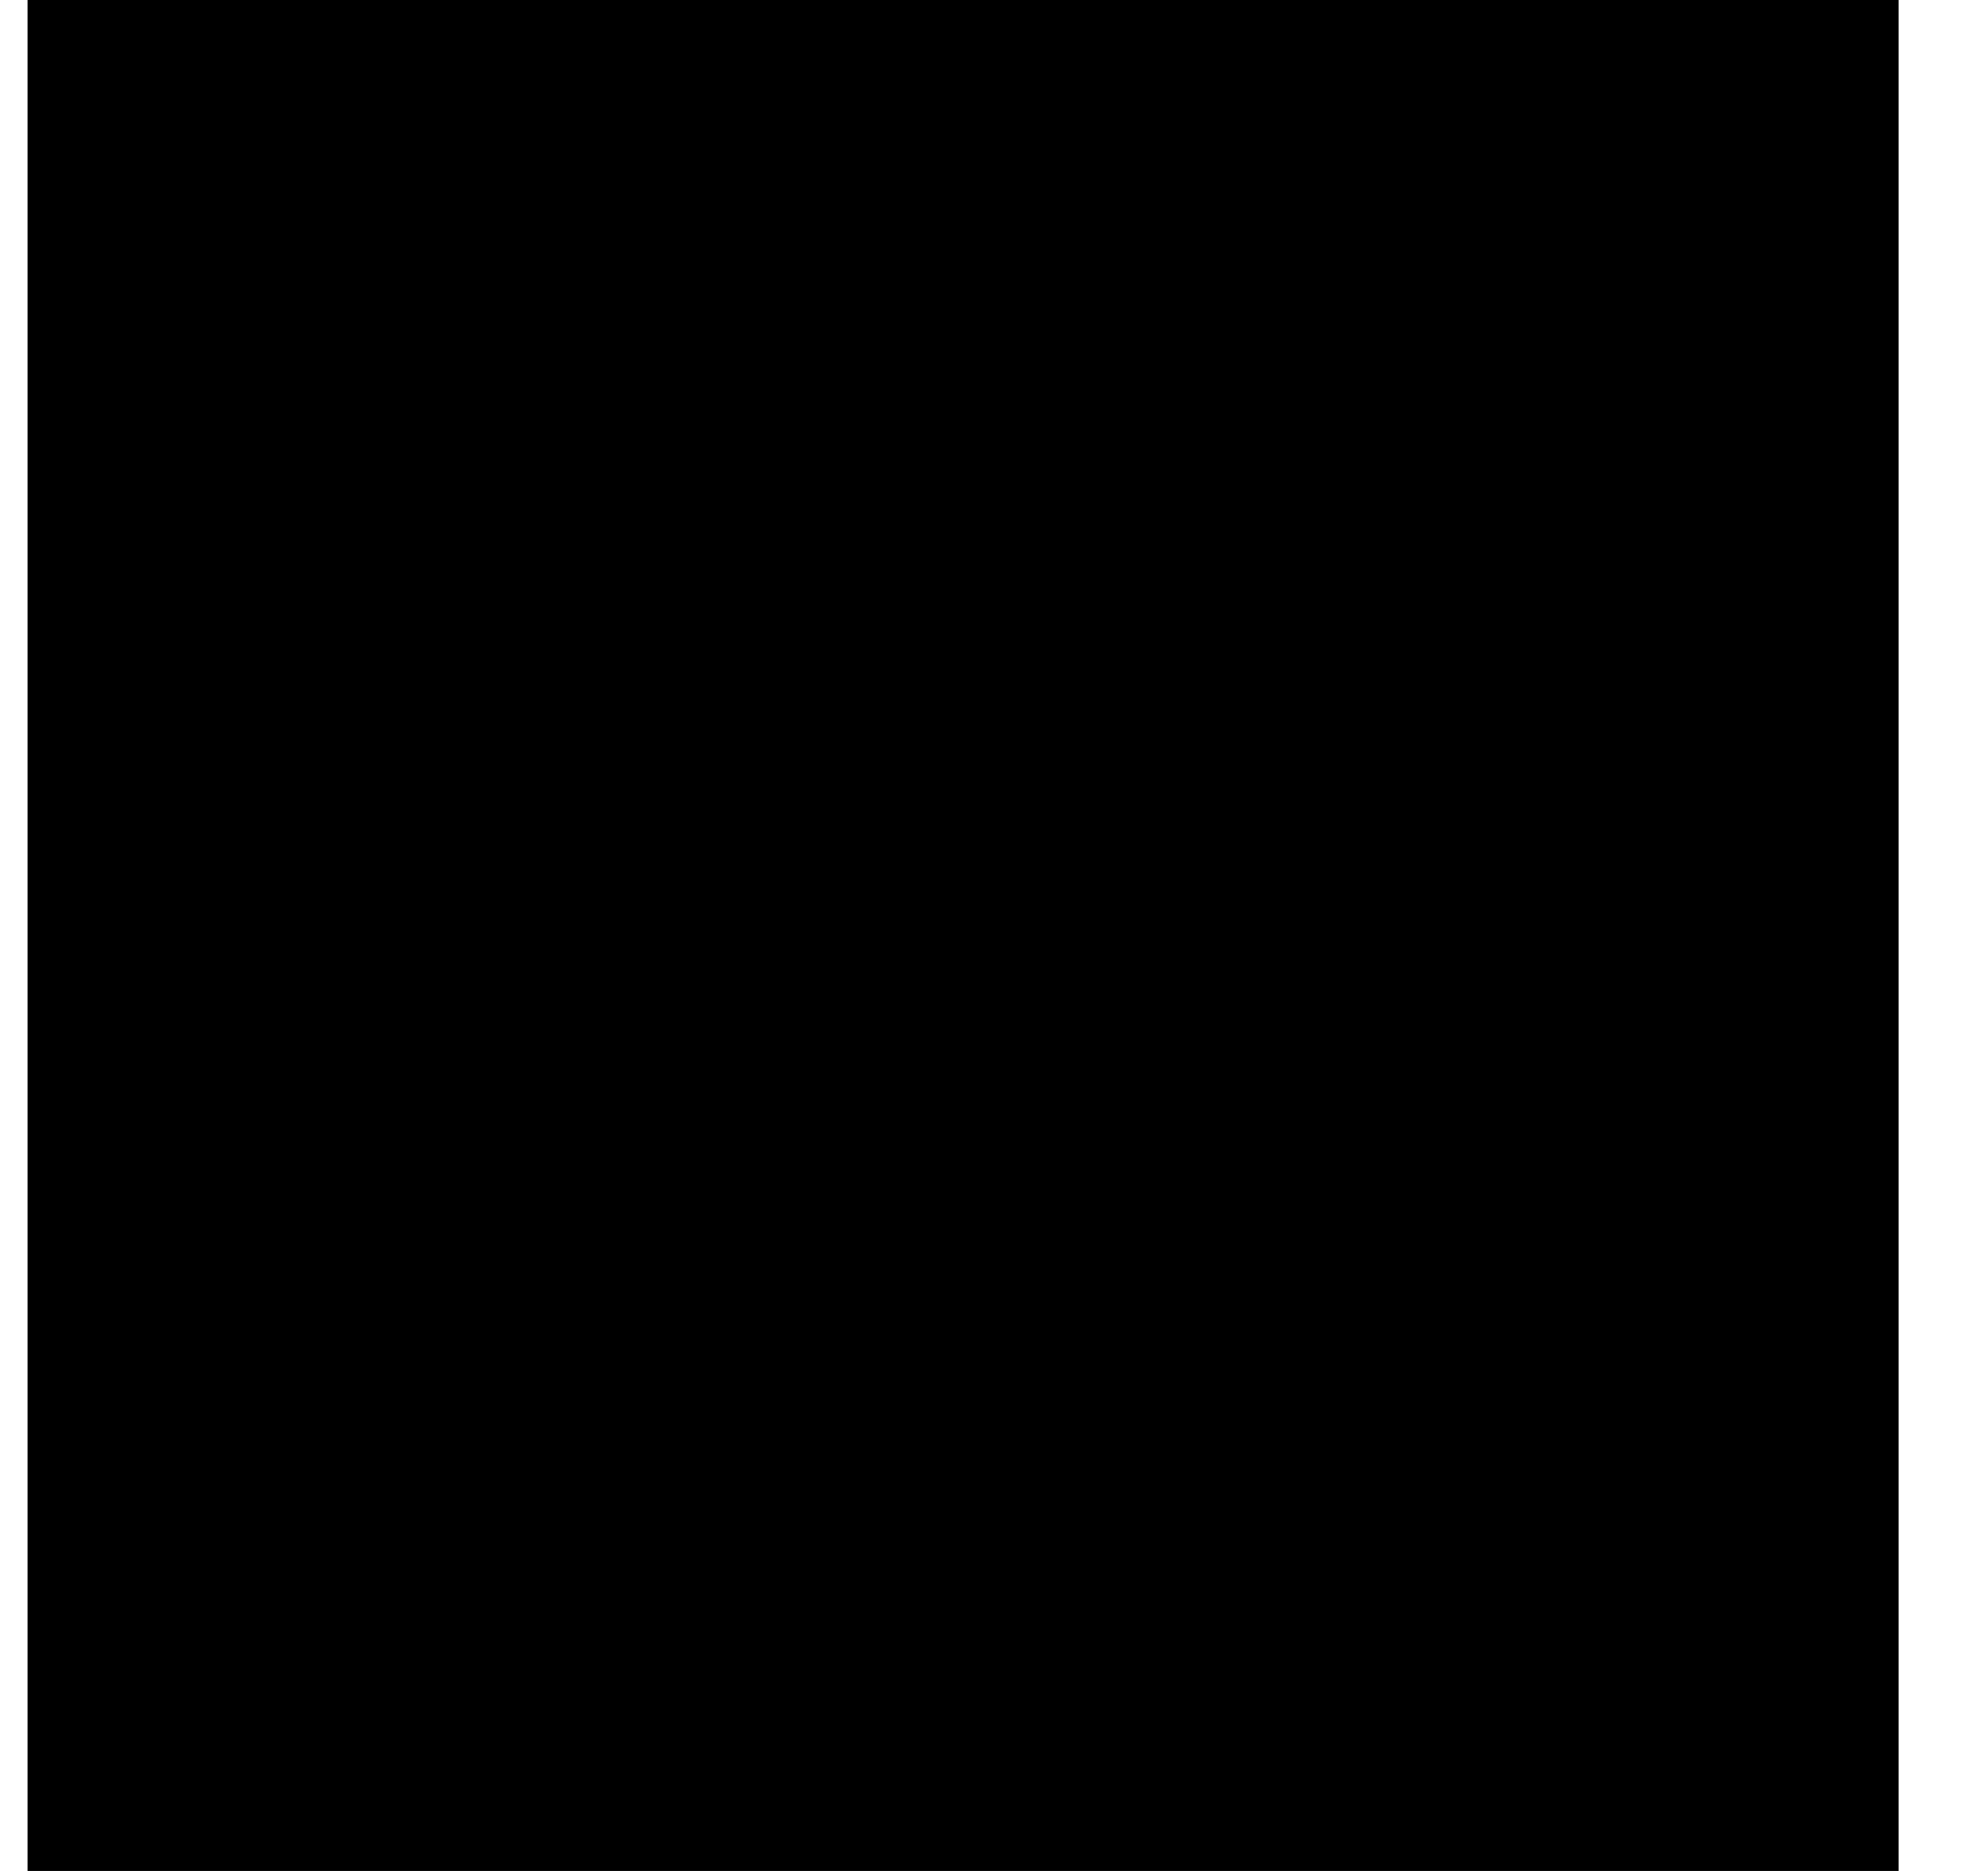
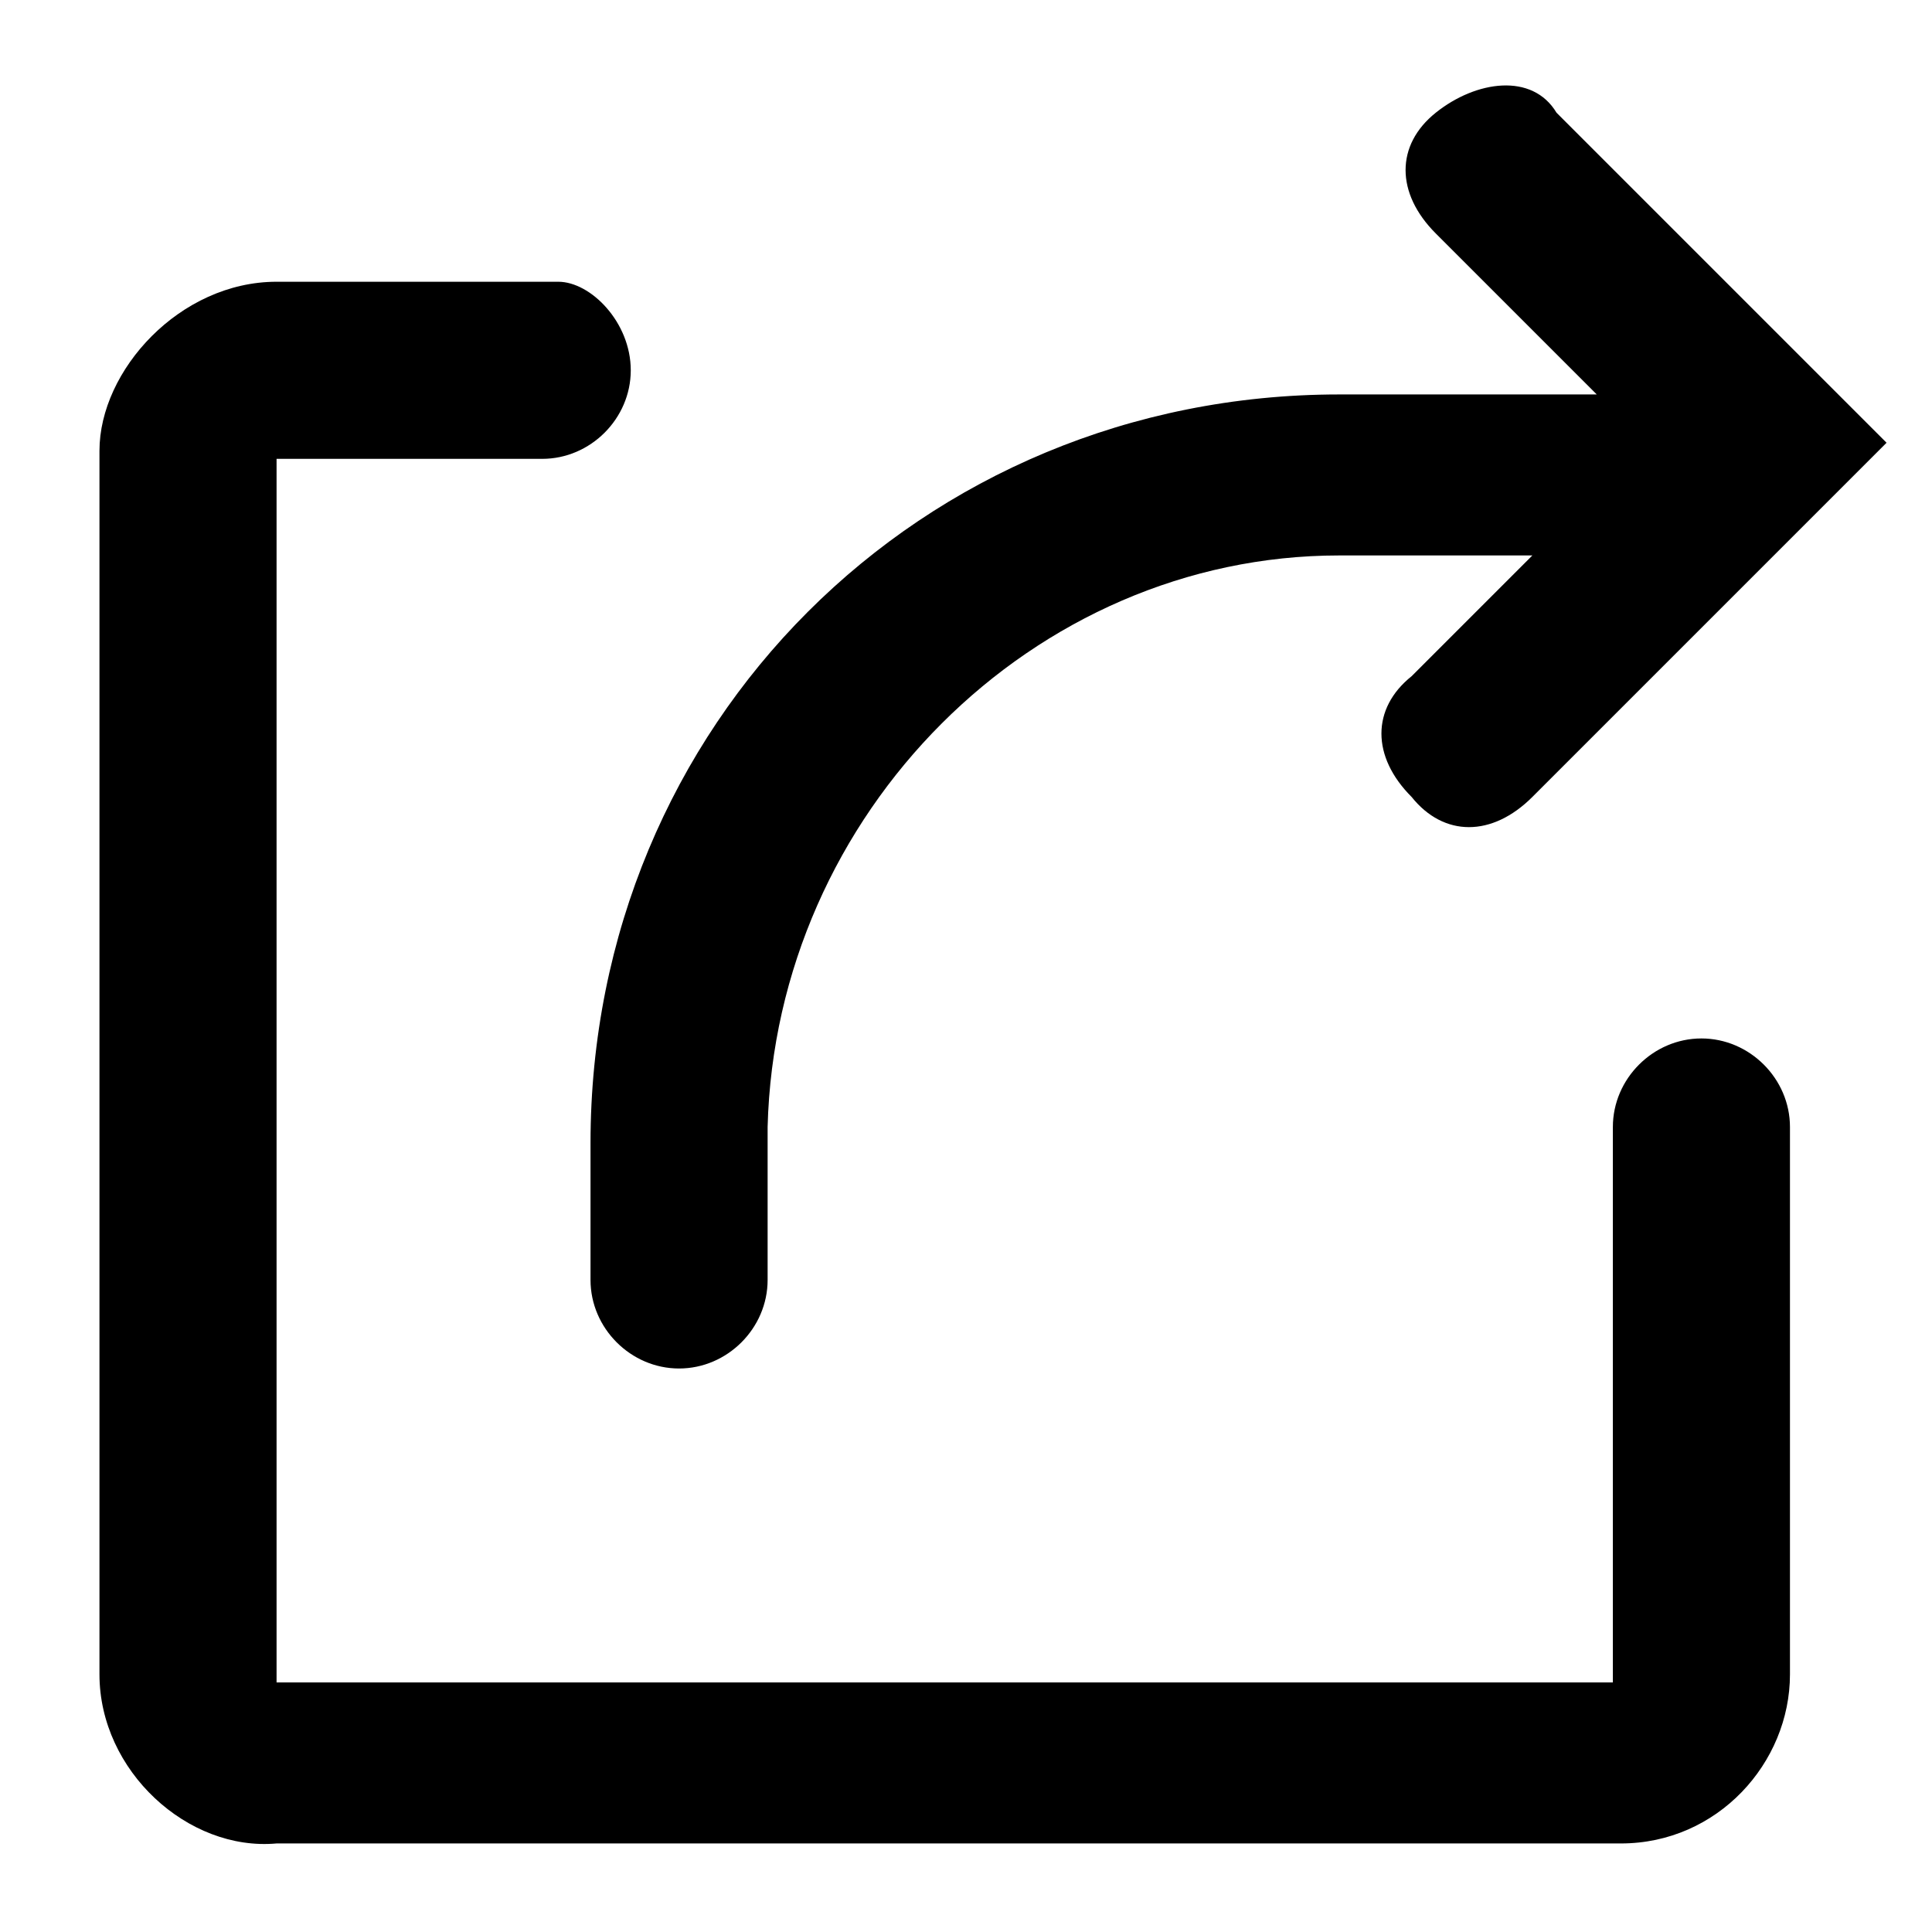
- <svg xmlns="http://www.w3.org/2000/svg" width="17px" height="16px" viewBox="0 0 17 16" version="1.1" fill="currentColor">
-   <g id="新手引导" stroke="none" stroke-width="1" fill-rule="evenodd">
-     <g id="03-loading-工作空间加载完成" transform="translate(-1556, -12)">
+ <svg xmlns="http://www.w3.org/2000/svg" version="1.1" id="图层_1" x="0px" y="0px" viewBox="0 0 24 24" style="enable-background:new 0 0 24 24" xml:space="preserve" fill="currentColor">
+   <g id="新手引导">
+     <g id="_x30_3-loading-工作空间加载完成" transform="translate(-1556, -12)">
      <g id="中部" transform="translate(350, 0)">
        <g id="图标" transform="translate(885.9737, 6)">
          <g id="分享" transform="translate(320.2619, 6)">
-             <rect id="矩形" x="0" y="0" width="16" height="16" />
-             <path d="M5.325,2.071 L5.325,3.429 L2.357,3.429 L2.357,13.381 L13.214,13.381 L13.214,8.179 L14.571,8.179 L14.571,13.381 C14.571,14.13 13.964,14.738 13.214,14.738 L2.357,14.738 C1.608,14.738 1,14.13 1,13.381 L1,3.429 C1,2.679 1.608,2.071 2.357,2.071 L5.325,2.071 Z M12.447,0.207 L15.645,3.405 L12.287,6.764 L11.327,5.805 L12.799,4.333 L11.179,4.333 C8.598,4.333 6.498,6.391 6.43,8.955 L6.429,9.083 L6.429,10.893 L5.071,10.893 L5.071,9.083 C5.071,5.71 7.806,2.976 11.179,2.976 L13.296,2.976 L11.487,1.167 L12.447,0.207 Z" id="形状" fill-rule="nonzero" />
+             <path id="形状" d="M7.6,4.6c0,0.6-0.5,1.1-1.1,1.1H3.2l0,0v15.2h16.6V14c0-0.6,0.5-1.1,1.1-1.1c0.6,0,1.1,0.5,1.1,1.1v6.8       l0,0c0,1.1-0.9,2.1-2.1,2.1H3.2C2.1,23,1,22,1,20.8V5.6C1,4.6,2,3.5,3.2,3.5h3.5C7.1,3.5,7.6,4,7.6,4.6z M19.1,1.4l4.1,4.1l0,0       l-4.4,4.4c-0.5,0.5-1.1,0.5-1.5,0c-0.5-0.5-0.5-1.1,0-1.5l0,0l1.5-1.5l0,0h-2.4c-3.8,0-7,3.2-7.1,7.1v0.2v1.7       c0,0.6-0.5,1.1-1.1,1.1s-1.1-0.5-1.1-1.1v-1.7l0,0c0-5.2,4.1-9.3,9.3-9.3h3.2l-2-2c-0.5-0.5-0.5-1.1,0-1.5S18.8,0.9,19.1,1.4z" />
          </g>
        </g>
      </g>
    </g>
  </g>
</svg>
